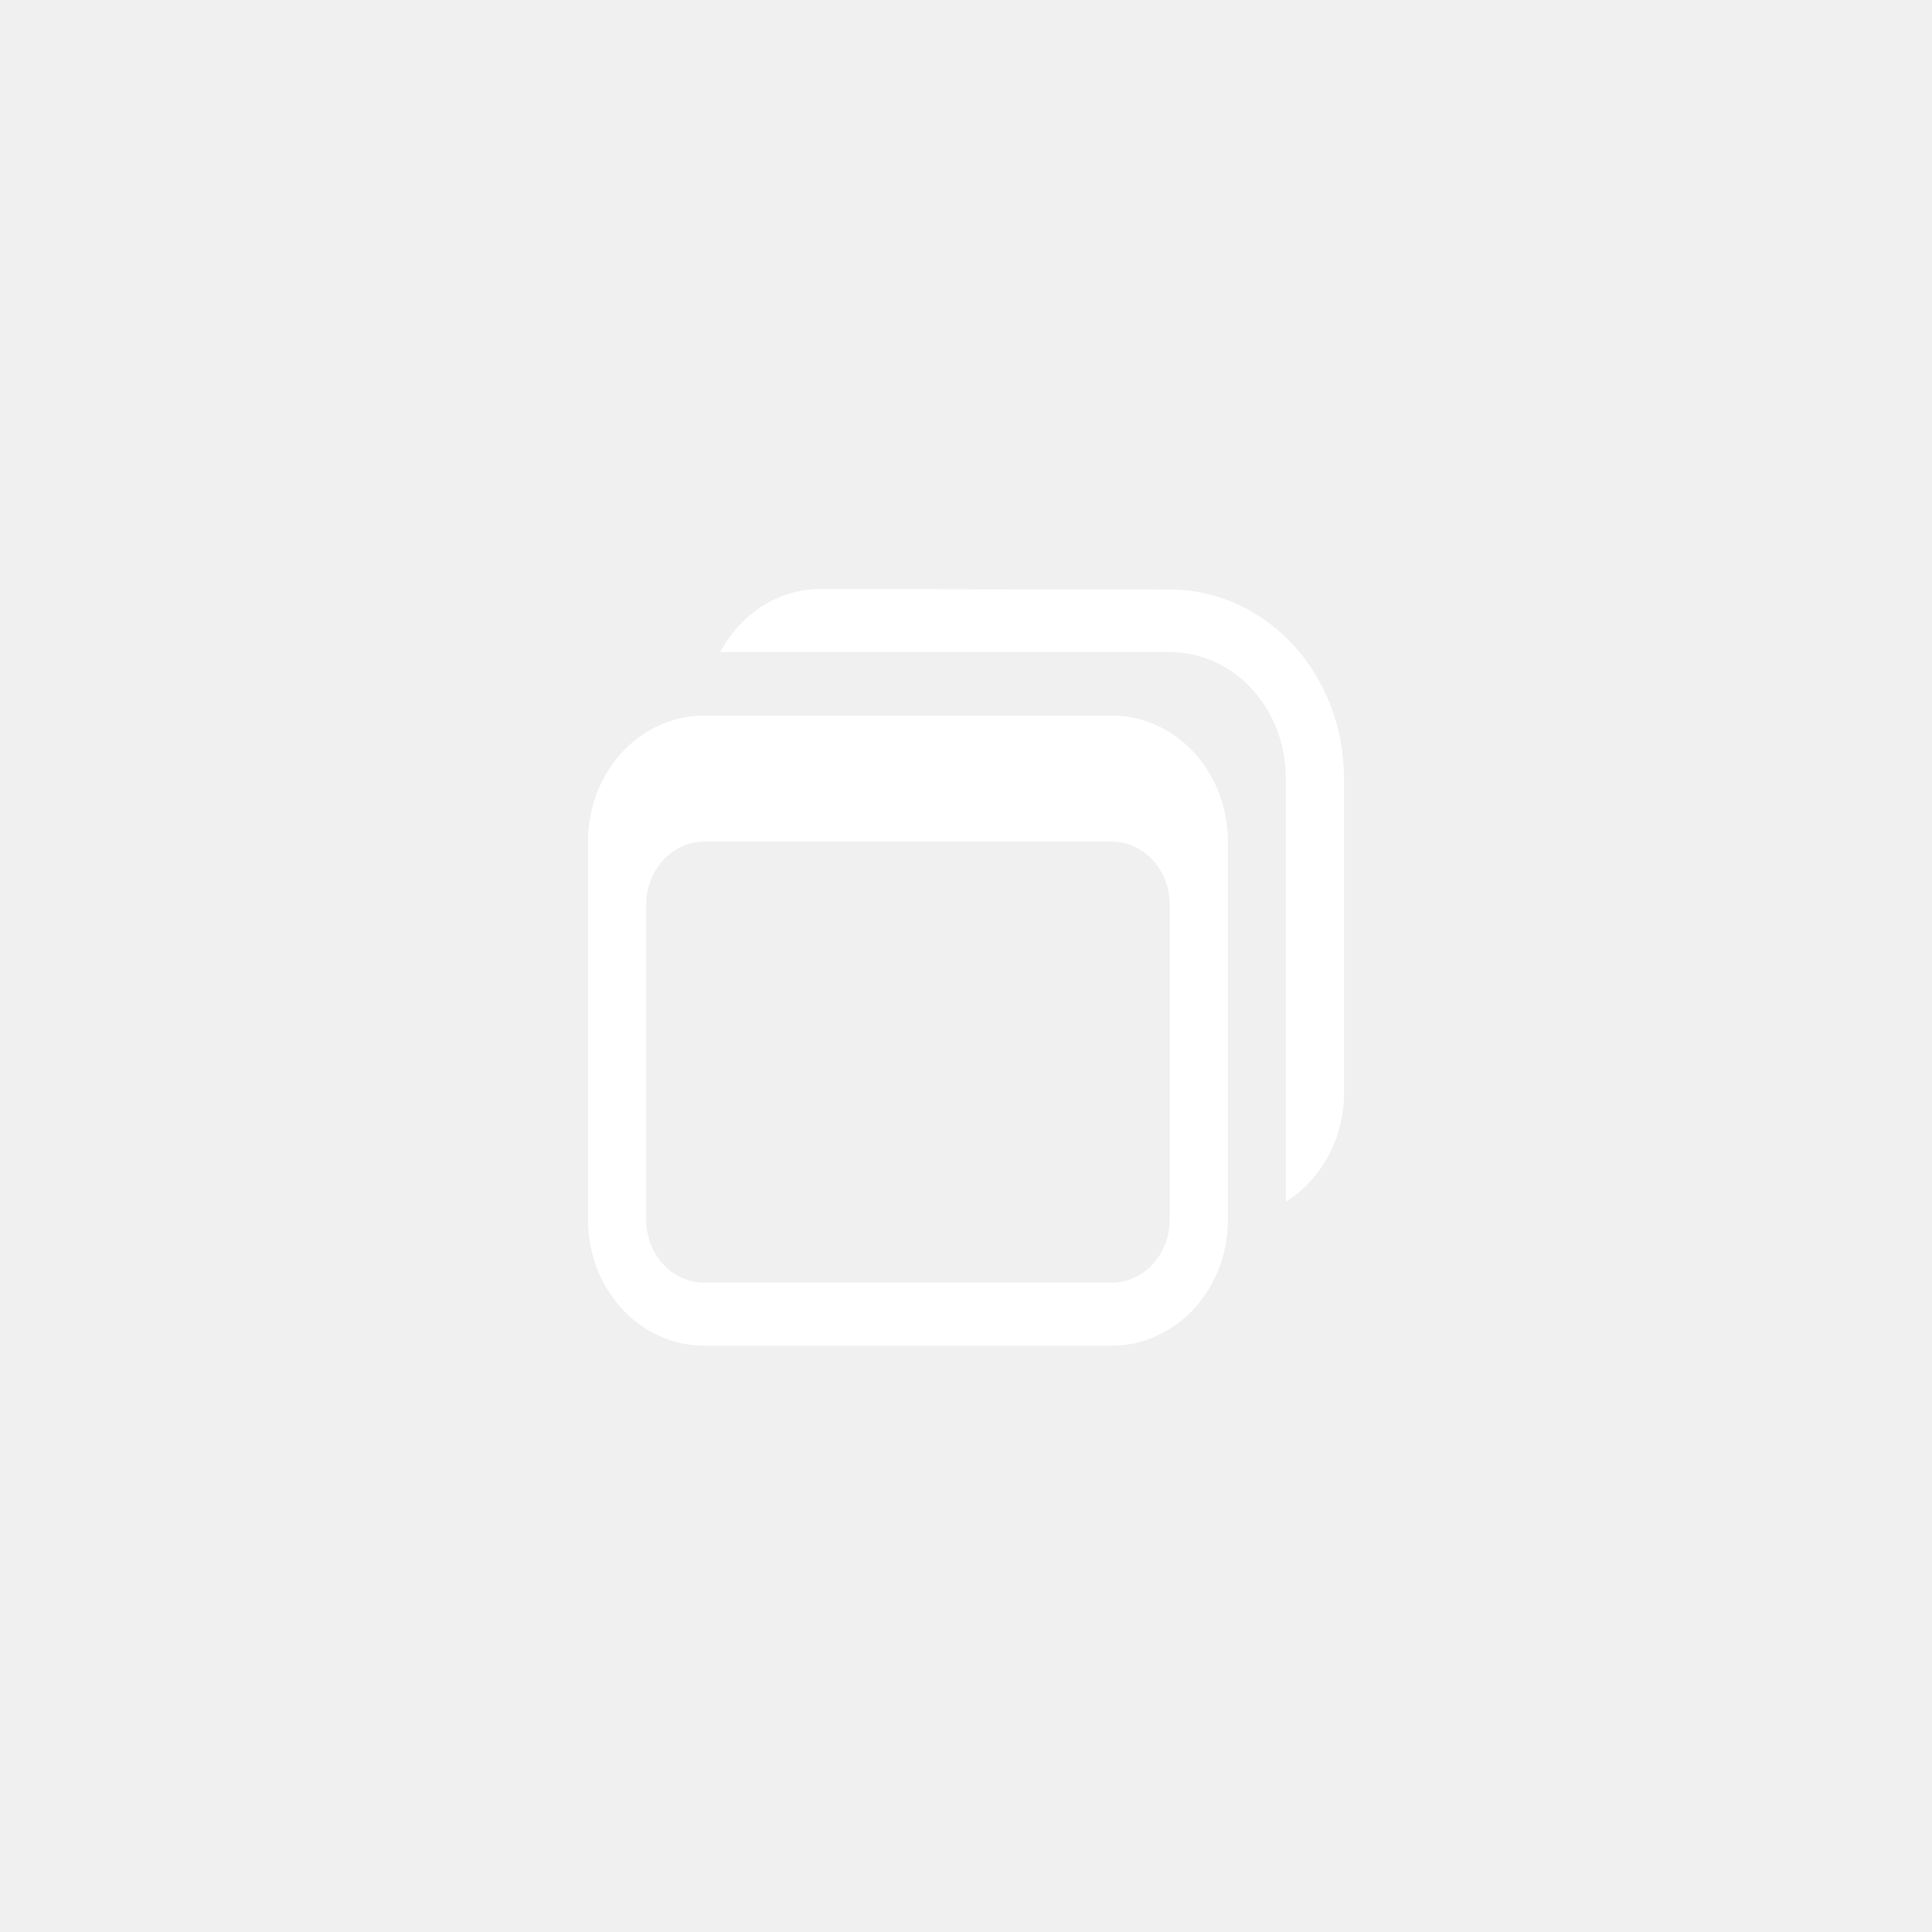
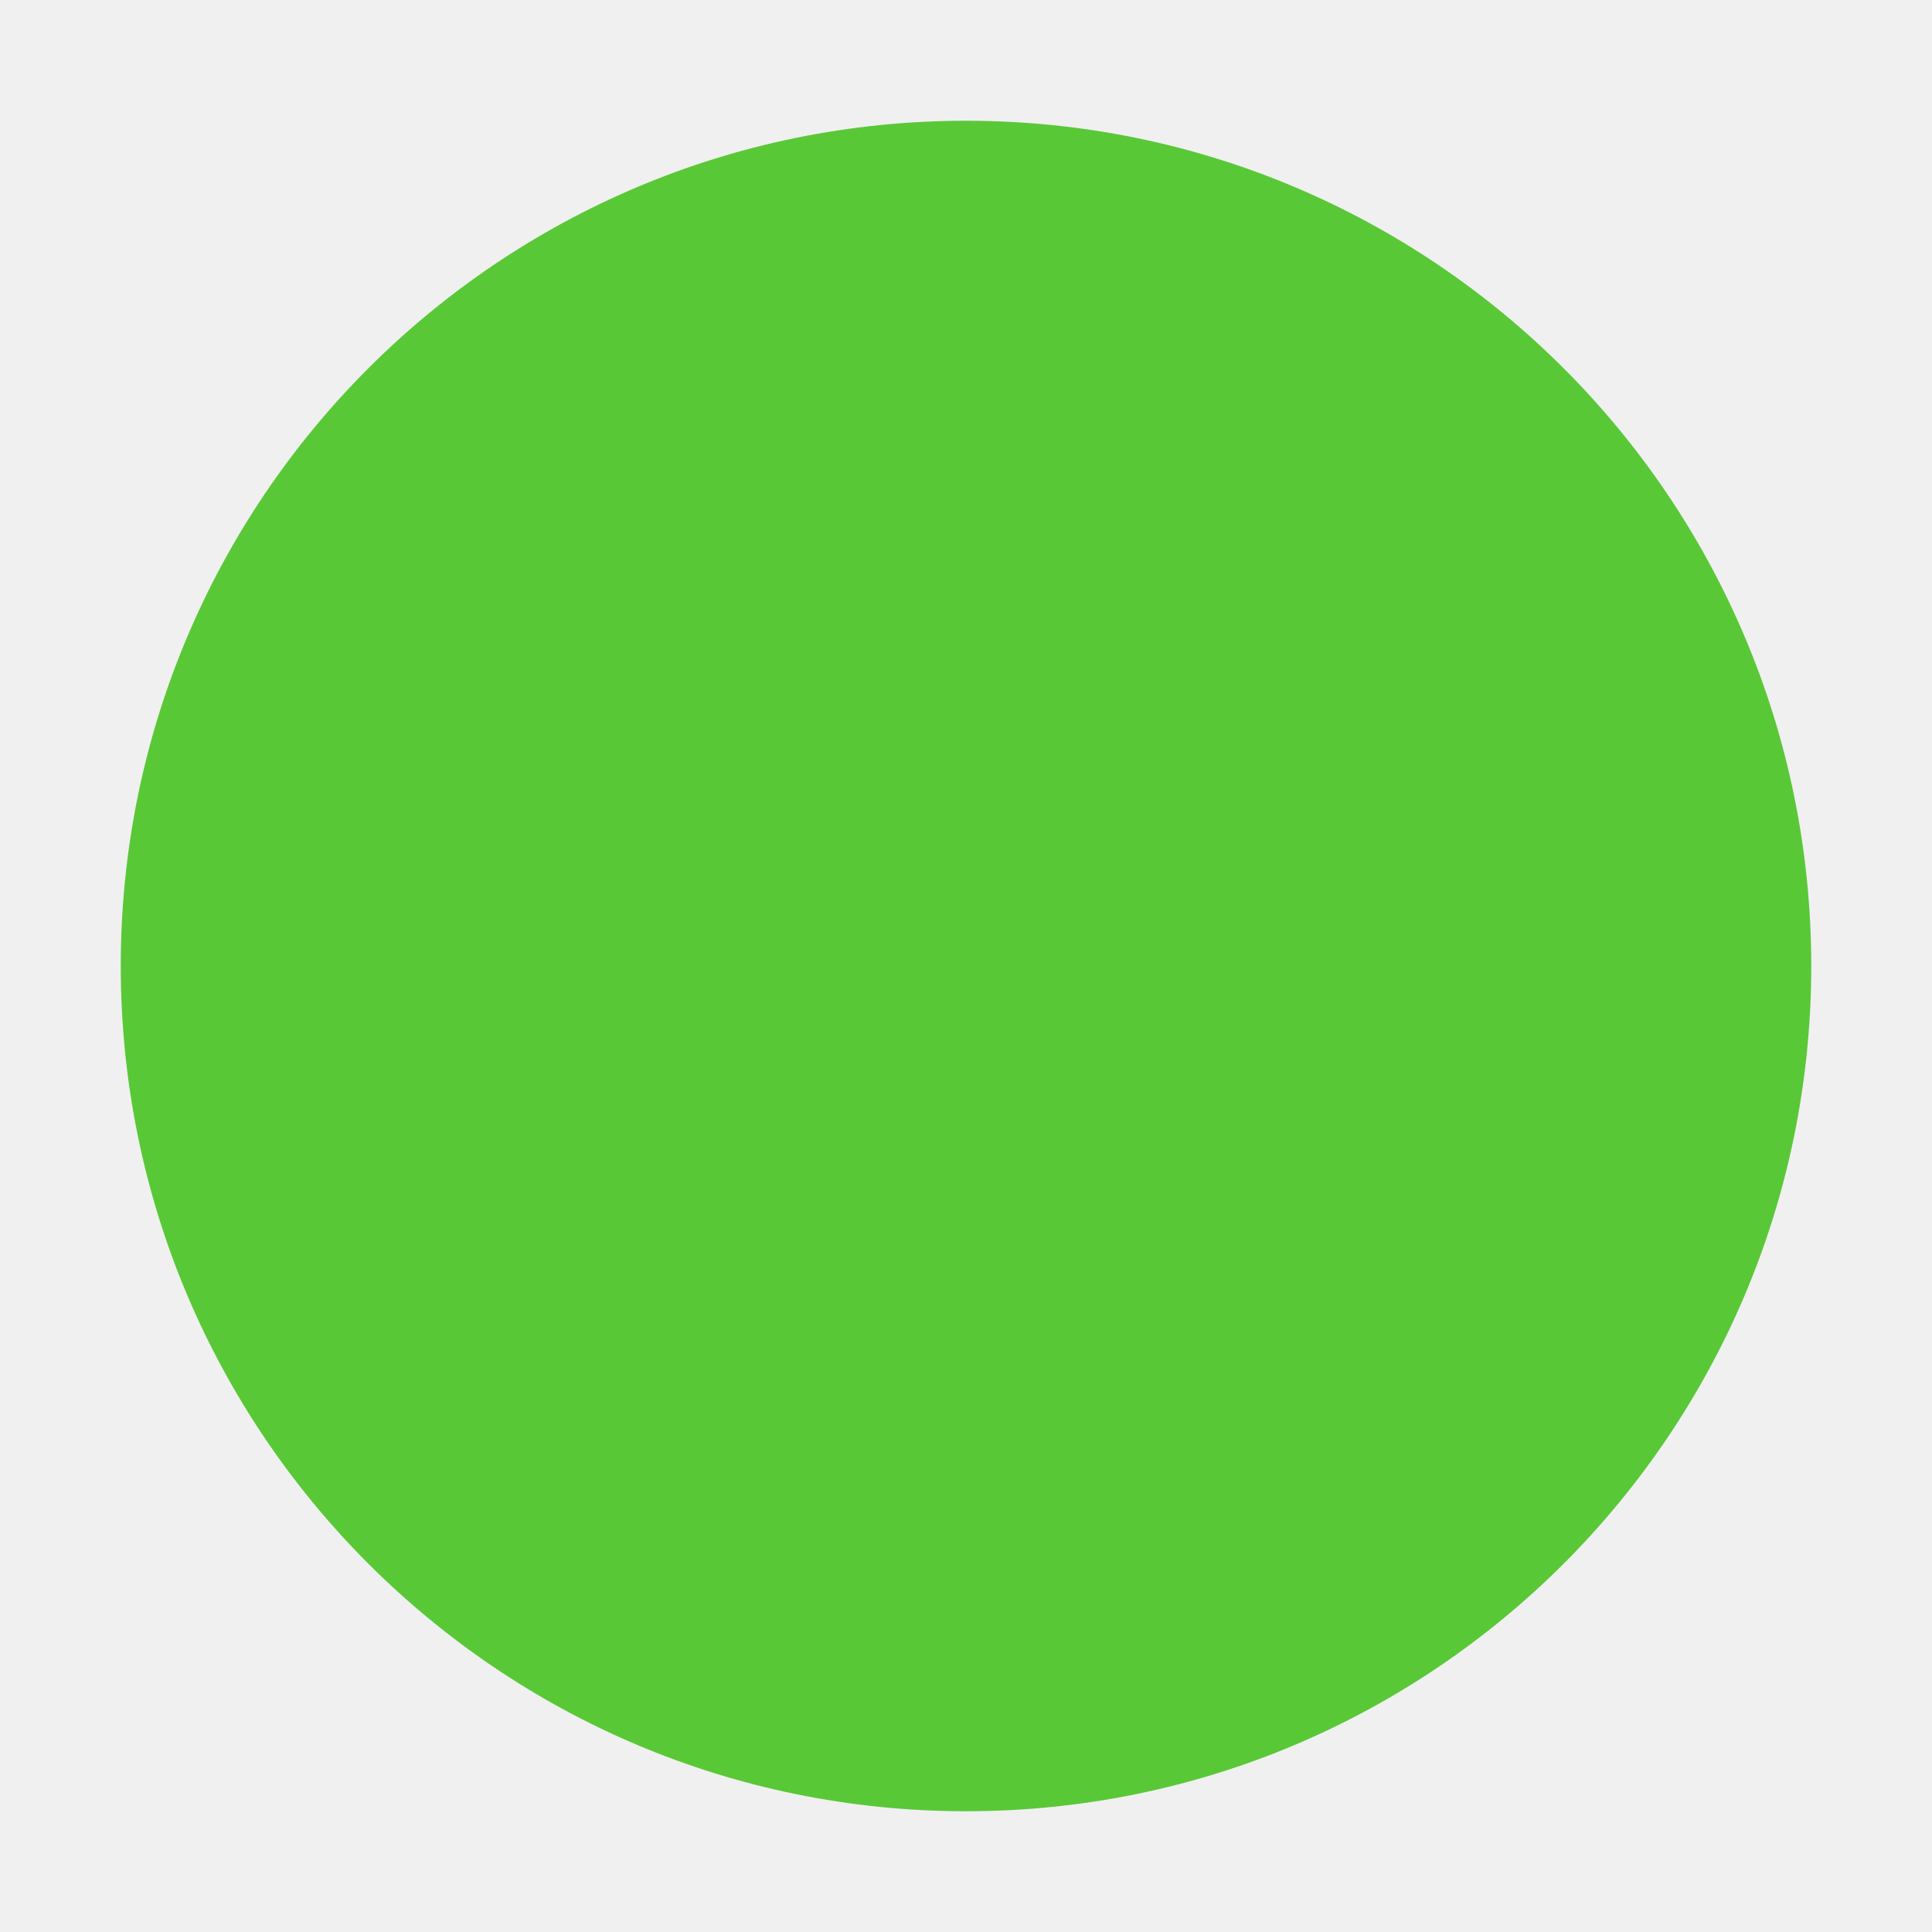
- <svg xmlns="http://www.w3.org/2000/svg" width="30" height="30" version="1.1" viewBox="0 0 7.938 7.938">
-   <g transform="translate(0 -289.06)" fill="#fff" stroke-width=".249">
-     <path d="m2.894 292c-0.265 0-0.478 0.231-0.478 0.518v1.553c0 0.287 0.213 0.518 0.478 0.518h1.673c0.265 0 0.478-0.231 0.478-0.518v-1.553c0-0.287-0.213-0.518-0.478-0.518zm0 0.518h1.673c0.132 0 0.239 0.115 0.239 0.259v1.294c0 0.143-0.107 0.259-0.239 0.259h-1.673c-0.132 0-0.239-0.115-0.239-0.259v-1.294c0-0.143 0.107-0.259 0.239-0.259z" />
-     <path d="m3.371 291.48c-0.177 0-0.329 0.105-0.412 0.259h1.846c0.265 0 0.478 0.231 0.478 0.518v1.741c0.142-0.089 0.239-0.255 0.239-0.446v-1.294c0-0.43-0.32-0.776-0.717-0.776z" />
-   </g>
+ <svg xmlns="http://www.w3.org/2000/svg" width="16" height="16" version="1.1">
+   <rect y="6.1035e-7" width="16" height="16" ry="1.6931e-5" opacity="0" stroke-width=".474" style="paint-order:markers stroke fill" />
+   <path d="m8 15c3.866 0 7-3.134 7-7s-3.134-7-7-7c-3.866 0-7 3.134-7 7s3.134 7 7 7" fill="#59c837" fill-rule="evenodd" />
</svg>
